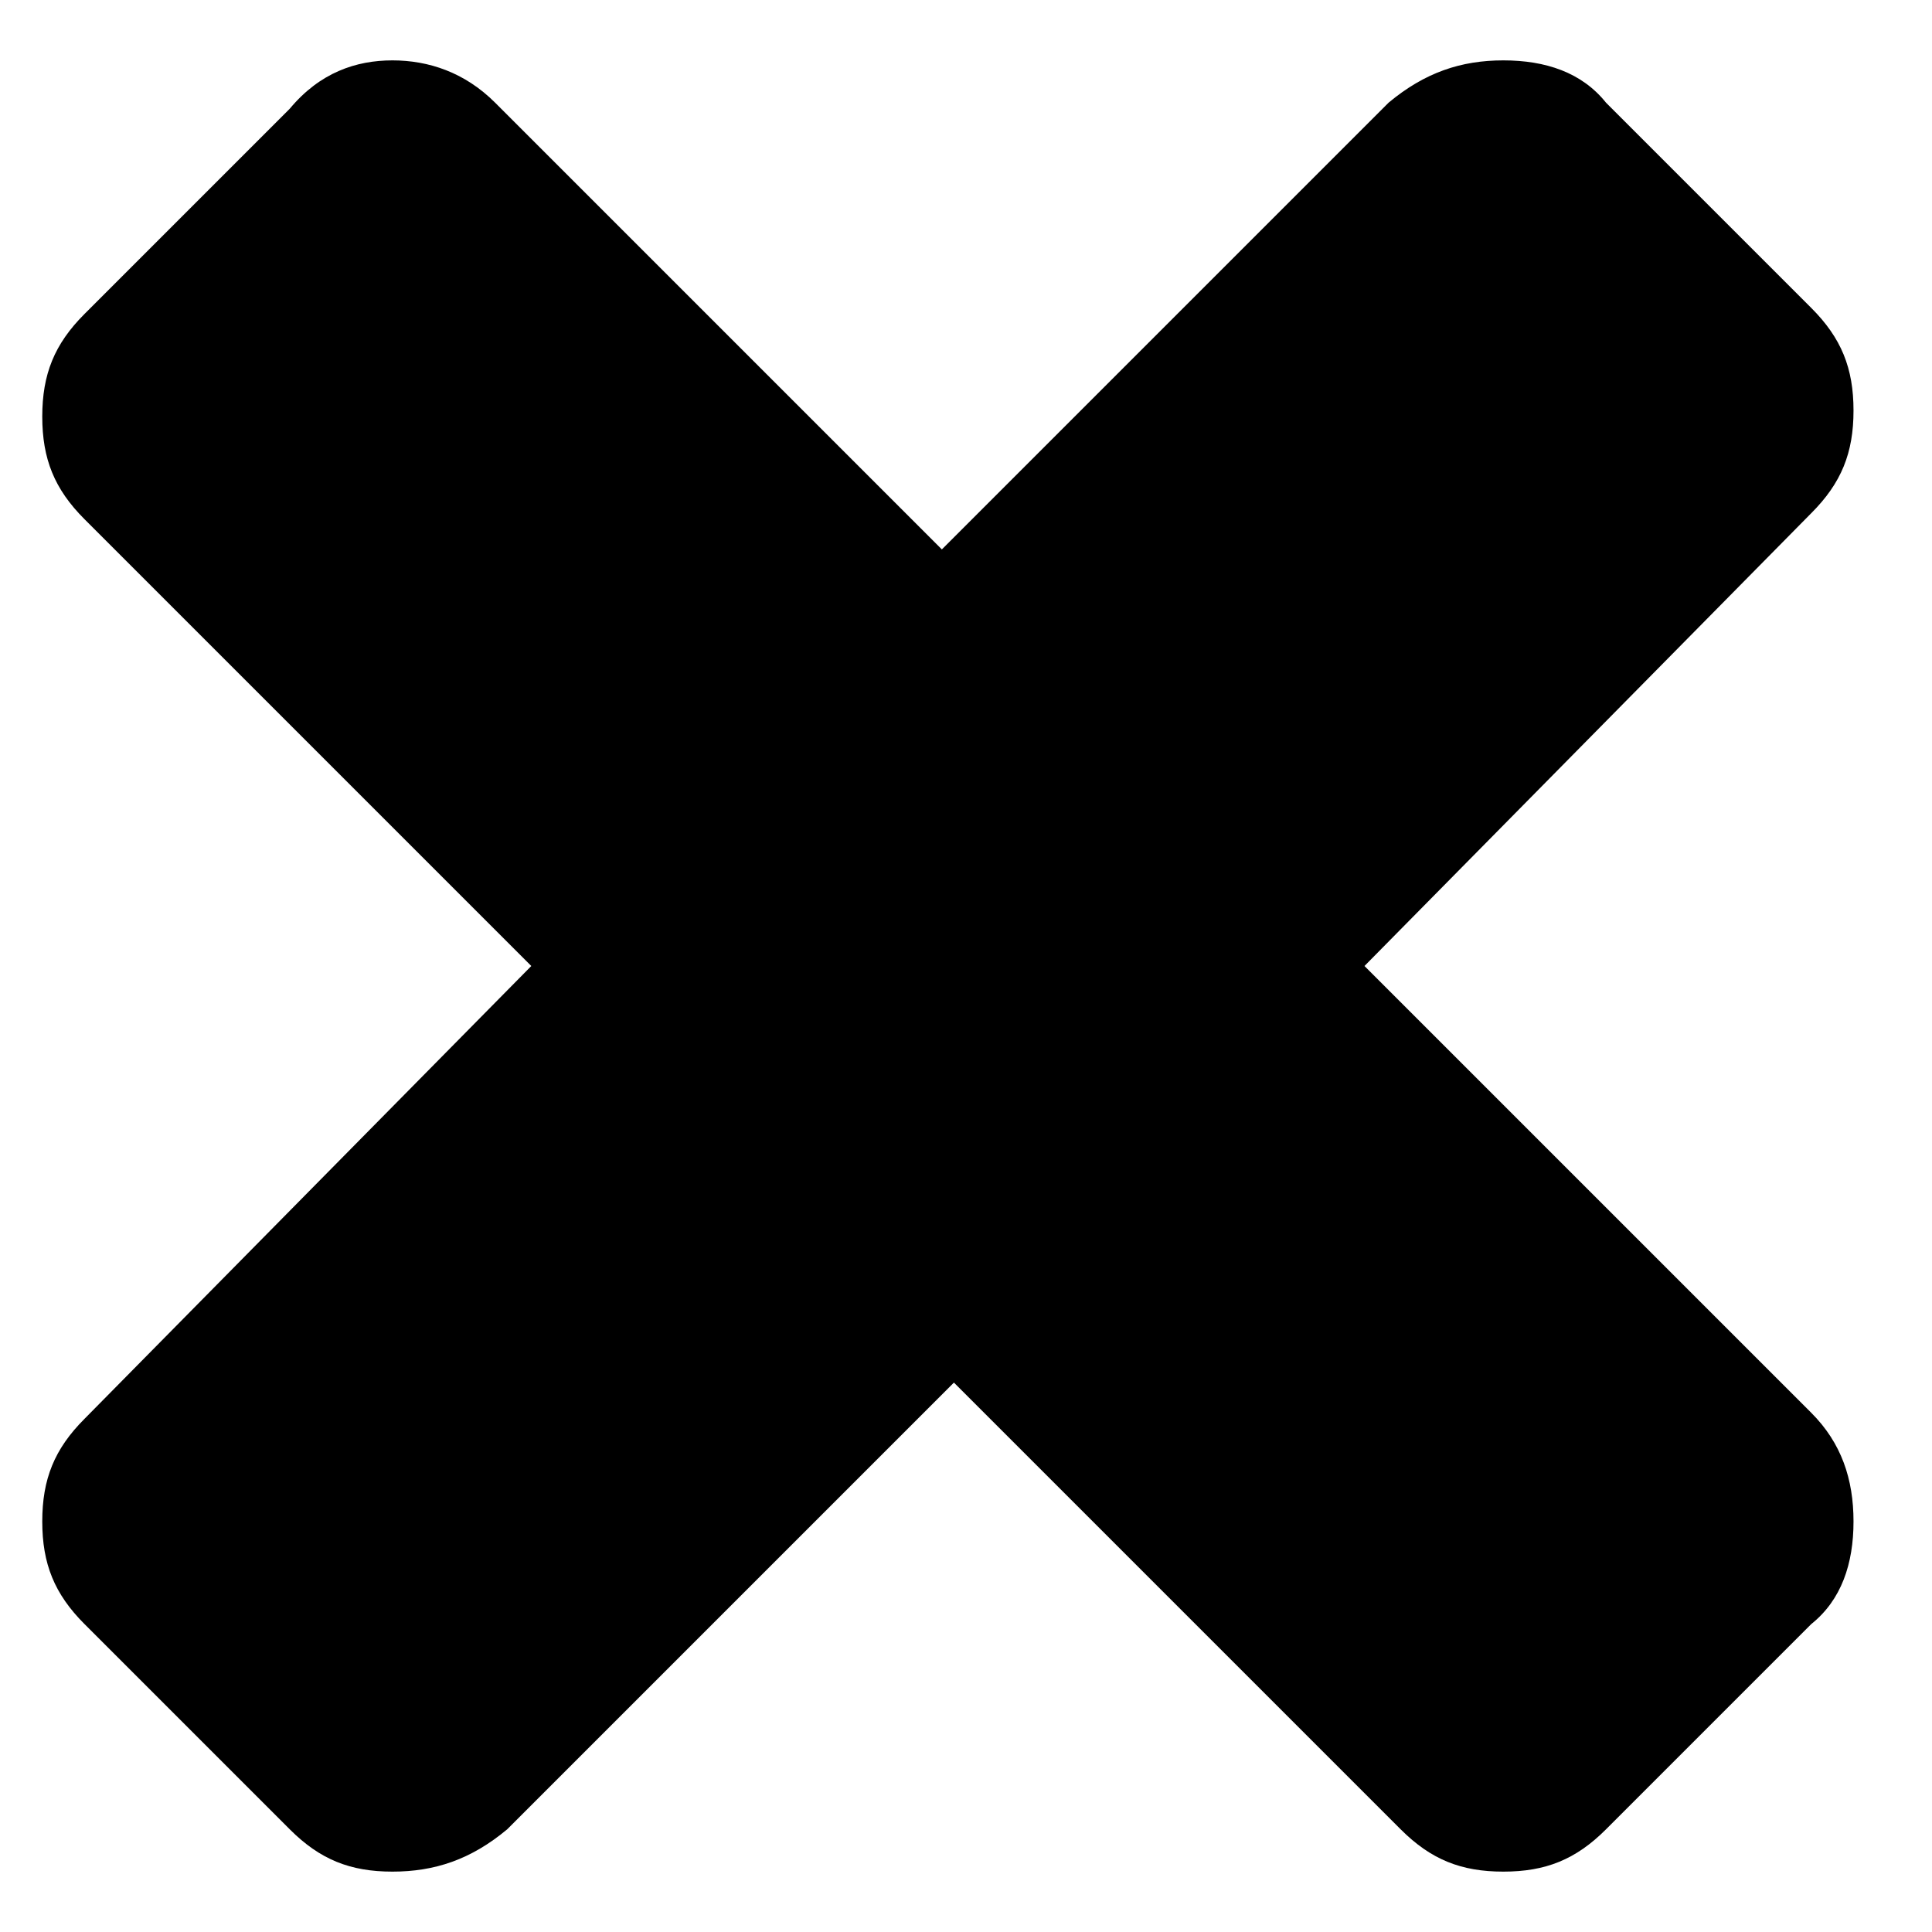
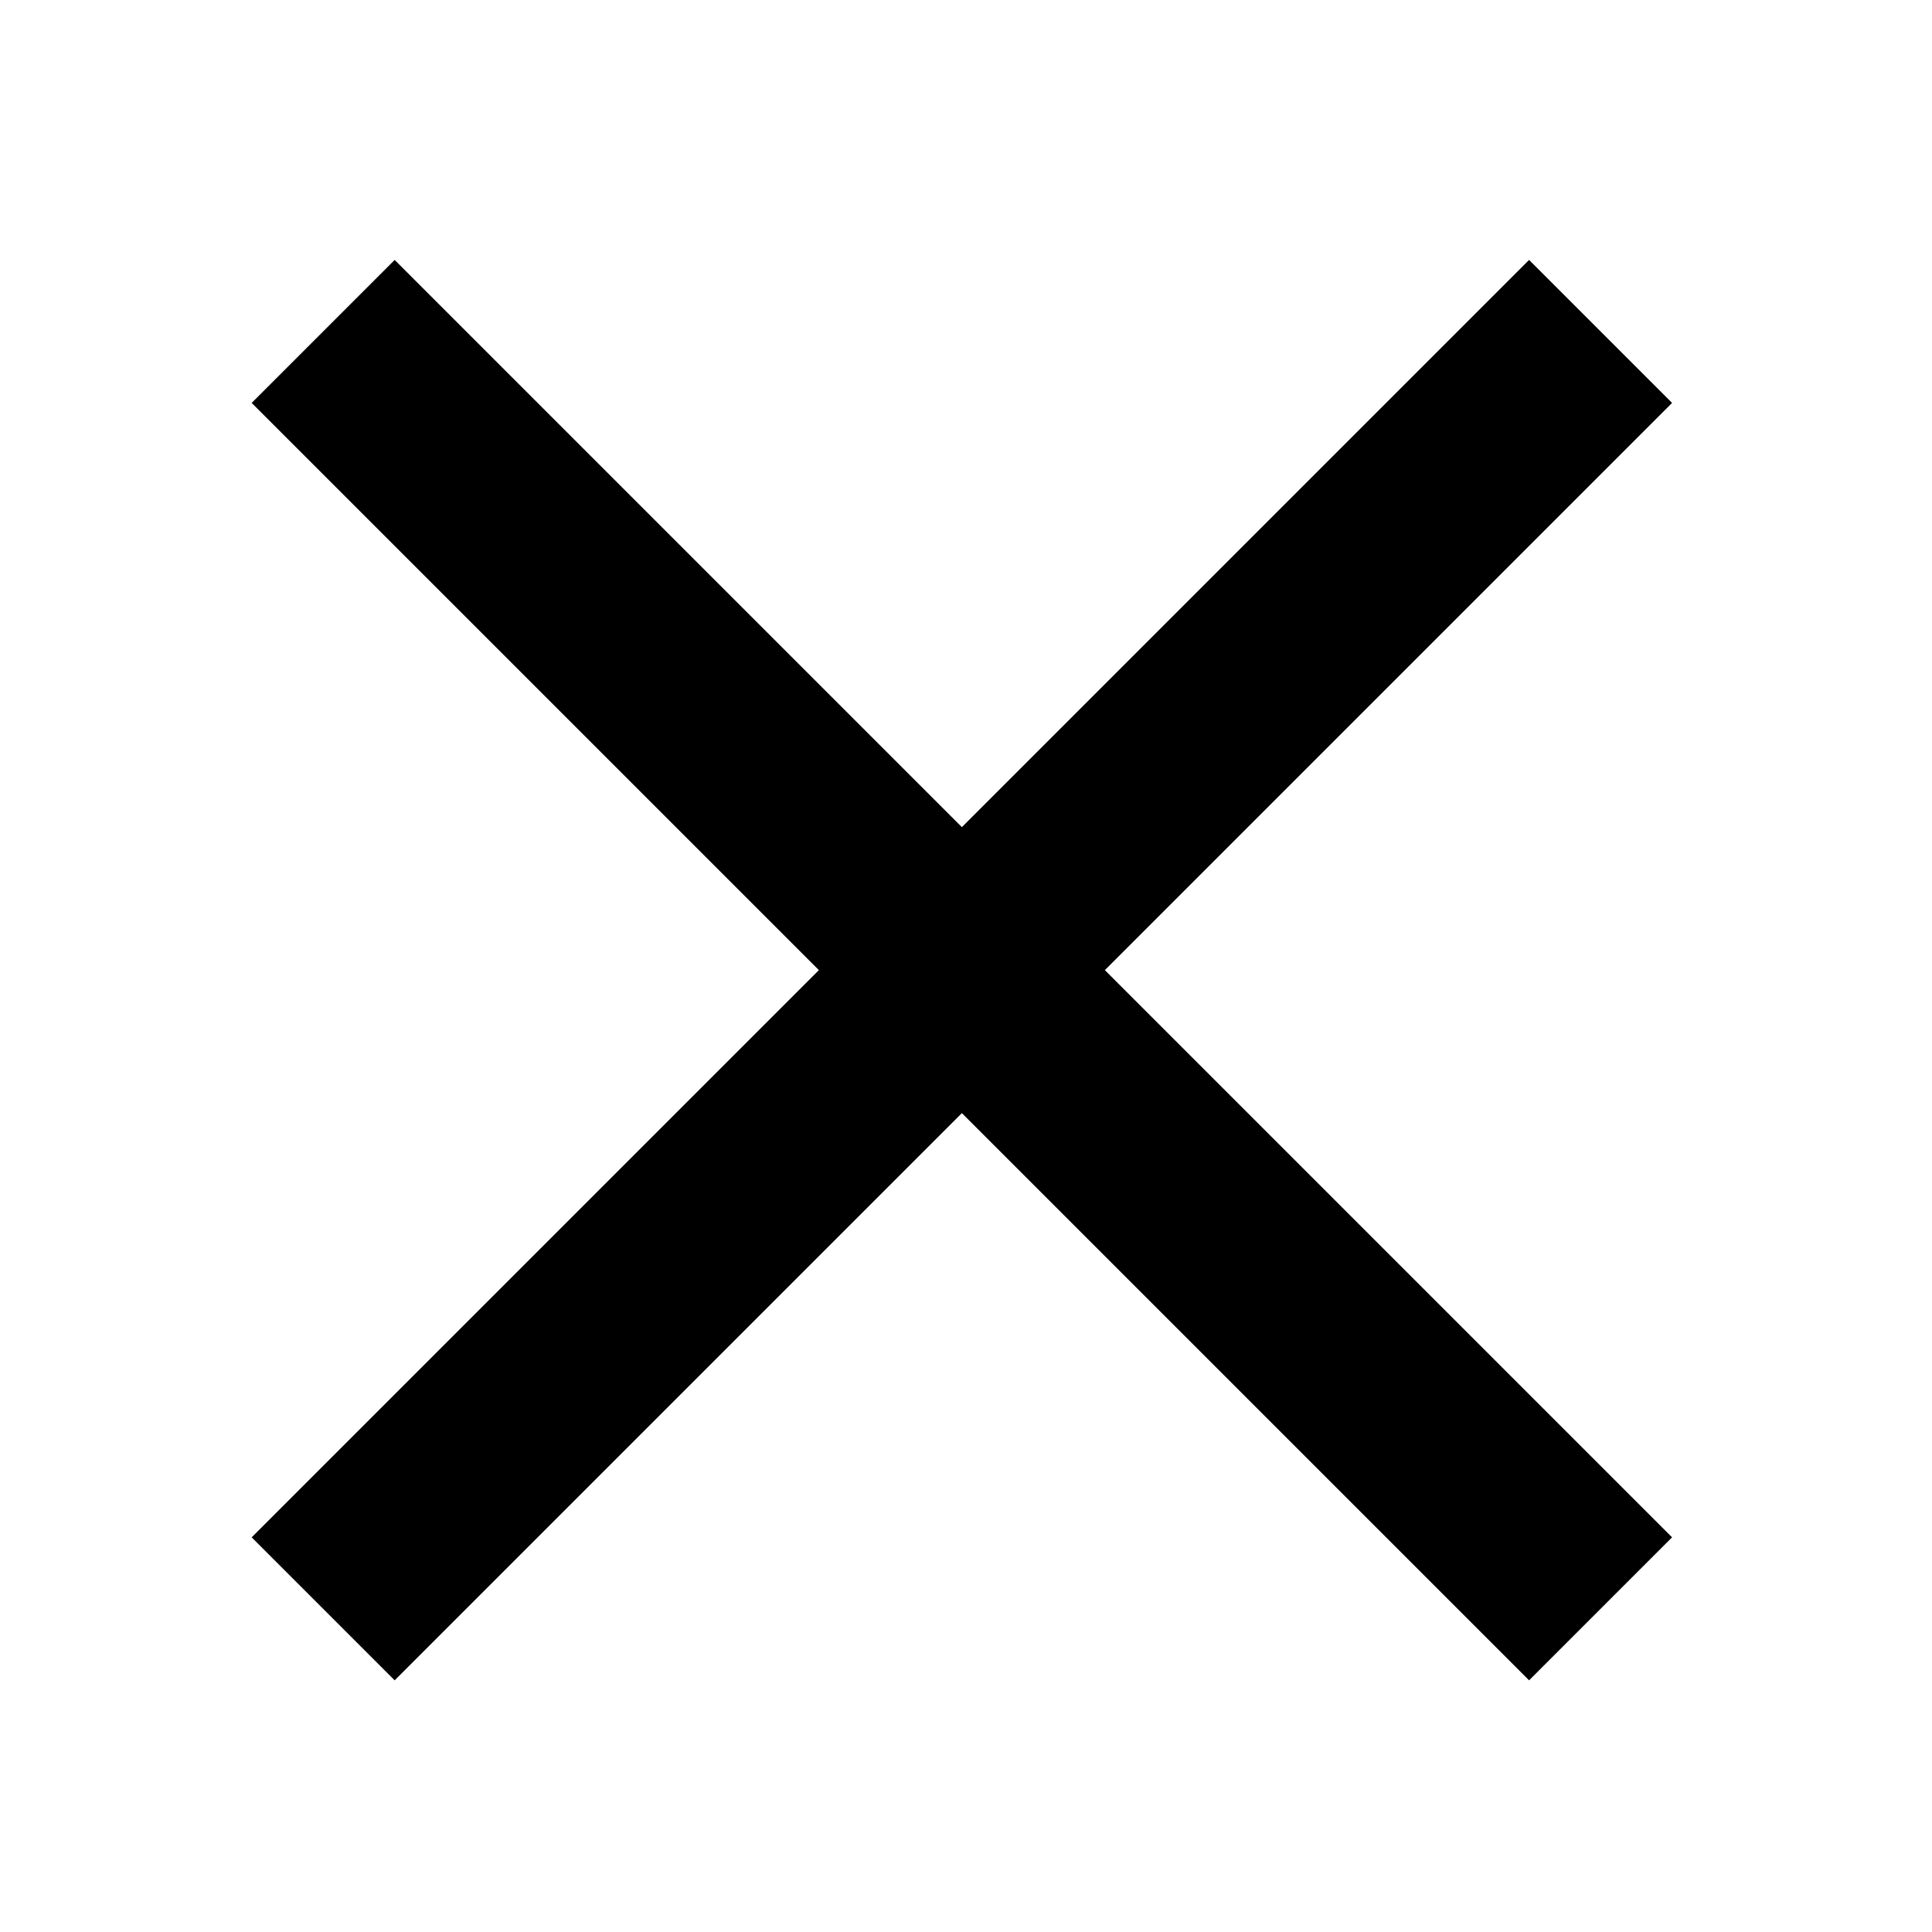
- <svg xmlns="http://www.w3.org/2000/svg" width="32" height="32" viewBox="0 0 32 32">
-   <path d="M30.7 25.2c0 .7-.2 1.3-.7 1.7l-3.4 3.4c-.5.5-1 .7-1.7.7s-1.2-.2-1.7-.7l-7.4-7.4-7.4 7.4c-.6.5-1.2.7-1.9.7s-1.2-.2-1.7-.7l-3.4-3.4c-.5-.5-.7-1-.7-1.7s.2-1.2.7-1.7L8.8 16 1.4 8.6c-.5-.5-.7-1-.7-1.7s.2-1.2.7-1.7l3.4-3.4c.5-.6 1.1-.8 1.7-.8.6 0 1.2.2 1.7.7l7.4 7.4L23 1.7c.6-.5 1.2-.7 1.9-.7s1.3.2 1.7.7L30 5.1c.5.5.7 1 .7 1.7S30.5 8 30 8.5L22.6 16l7.4 7.4c.5.5.7 1.1.7 1.8z" />
+ <svg xmlns="http://www.w3.org/2000/svg" width="768" height="768" viewBox="160 160 608 608">
+   <path d="M686.2 286.8L507.7 465.3l178.5 178.5-45 45-178.5-178.5-178.5 178.5-45-45 178.5-178.5-178.5-178.5 45-45 178.5 178.5 178.5-178.5z" />
</svg>
